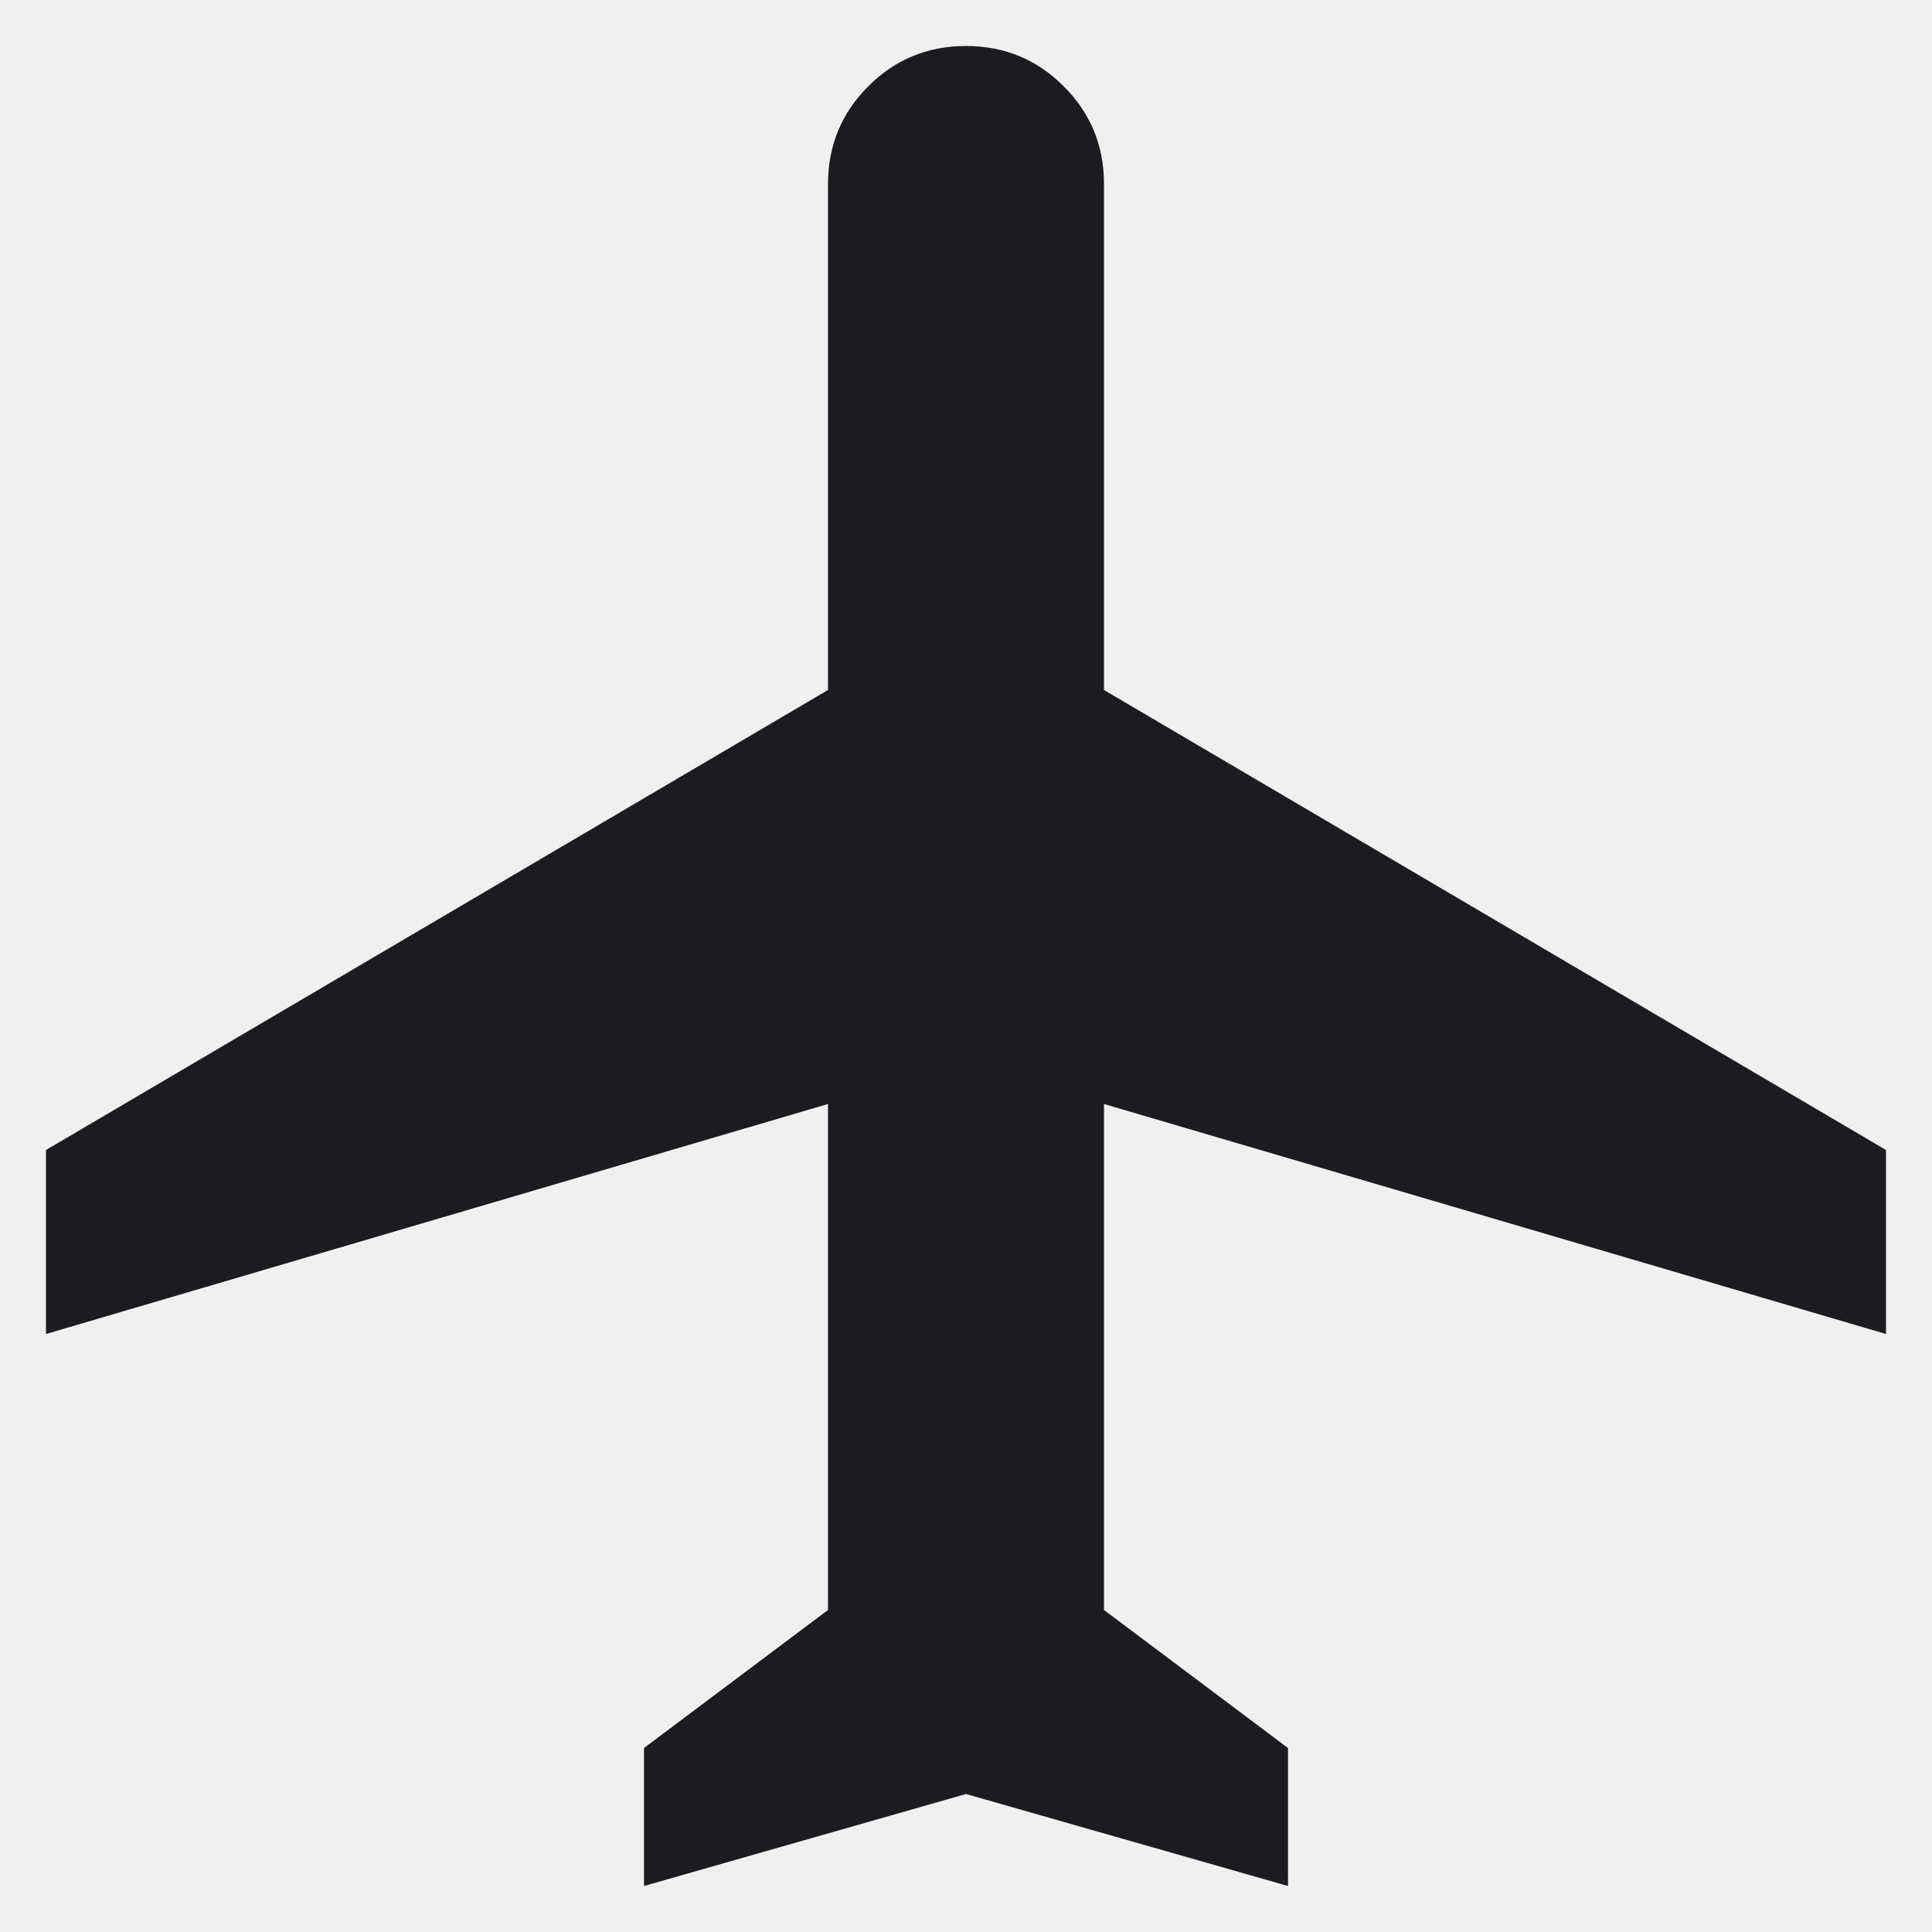
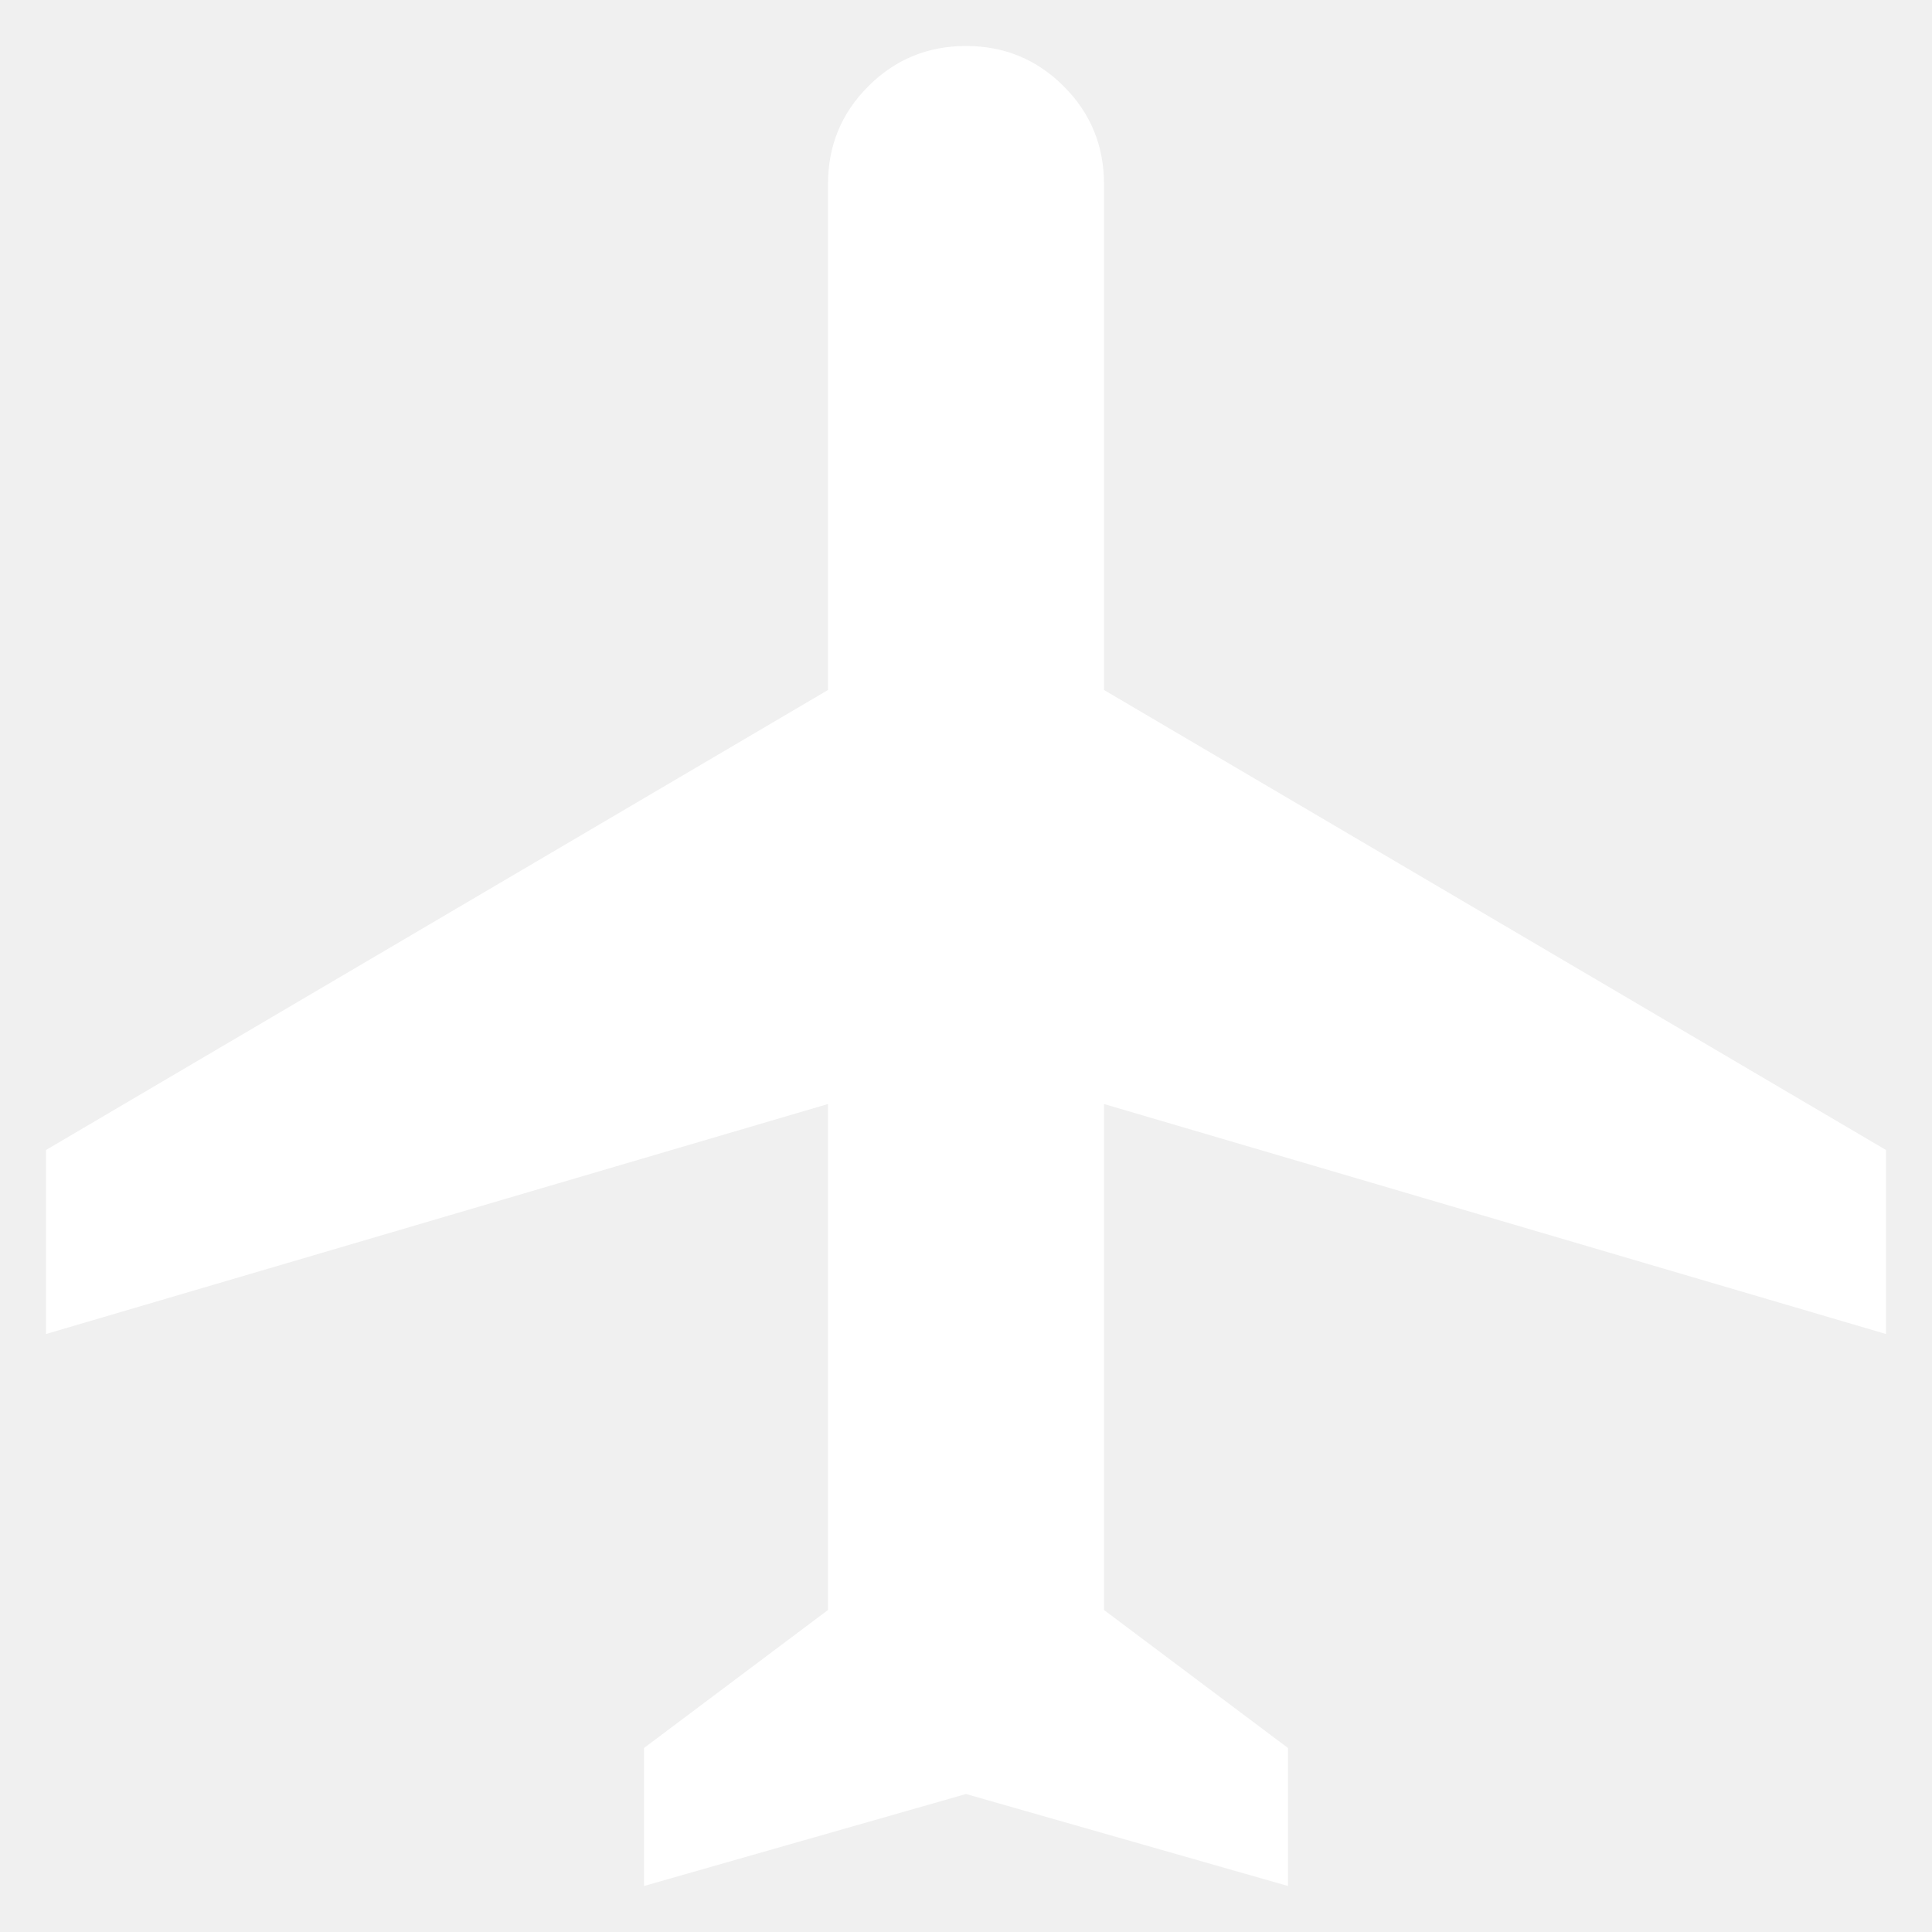
<svg xmlns="http://www.w3.org/2000/svg" width="21" height="21" viewBox="0 0 21 21" fill="none">
-   <path d="M7 20.5V19L9 17.5V12L0.5 14.5V12.5L9 7.5V2C9 1.583 9.146 1.229 9.438 0.938C9.729 0.646 10.083 0.5 10.5 0.5C10.917 0.5 11.271 0.646 11.562 0.938C11.854 1.229 12 1.583 12 2V7.5L20.5 12.5V14.5L12 12V17.5L14 19V20.5L10.5 19.5L7 20.5Z" fill="#1C1B1F" />
+   <path d="M7 20.5V19L9 17.5V12L0.5 14.5V12.5L9 7.5V2C9 1.583 9.146 1.229 9.438 0.938C9.729 0.646 10.083 0.5 10.5 0.5C10.917 0.5 11.271 0.646 11.562 0.938C11.854 1.229 12 1.583 12 2V7.5L20.5 12.5V14.5L12 12V17.5L14 19V20.5L10.5 19.5L7 20.5Z" fill="white" />
</svg>
